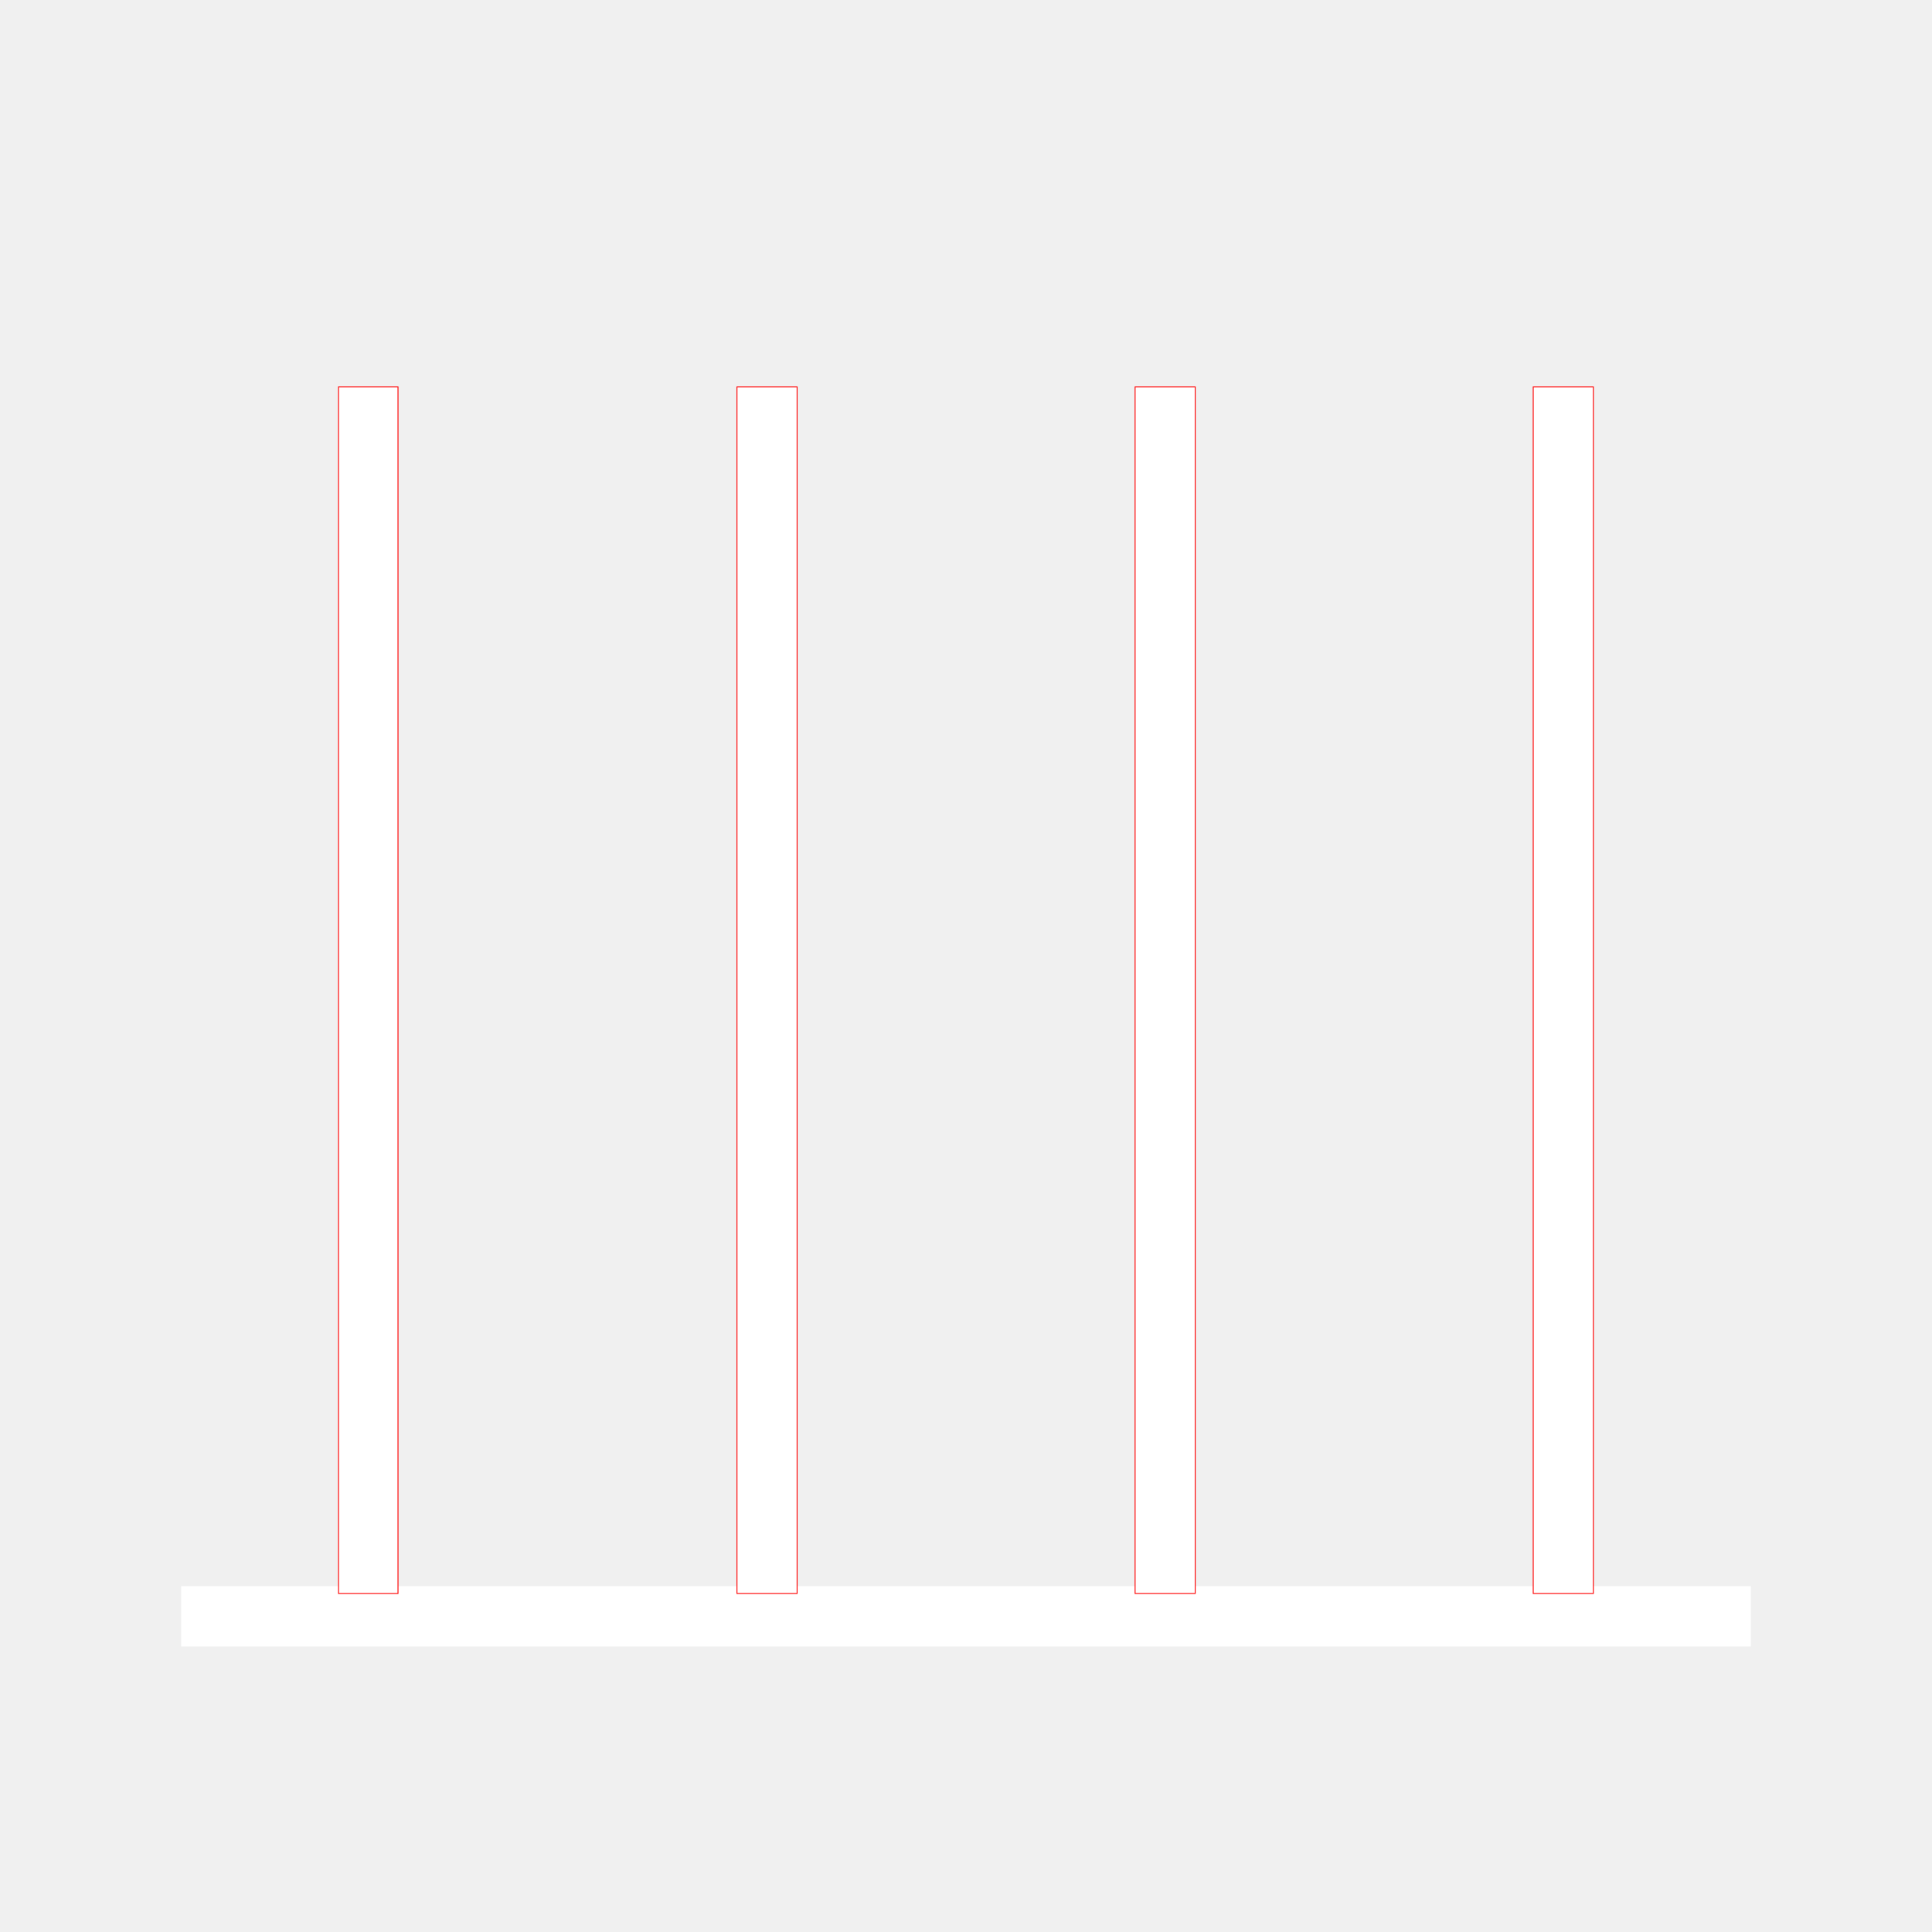
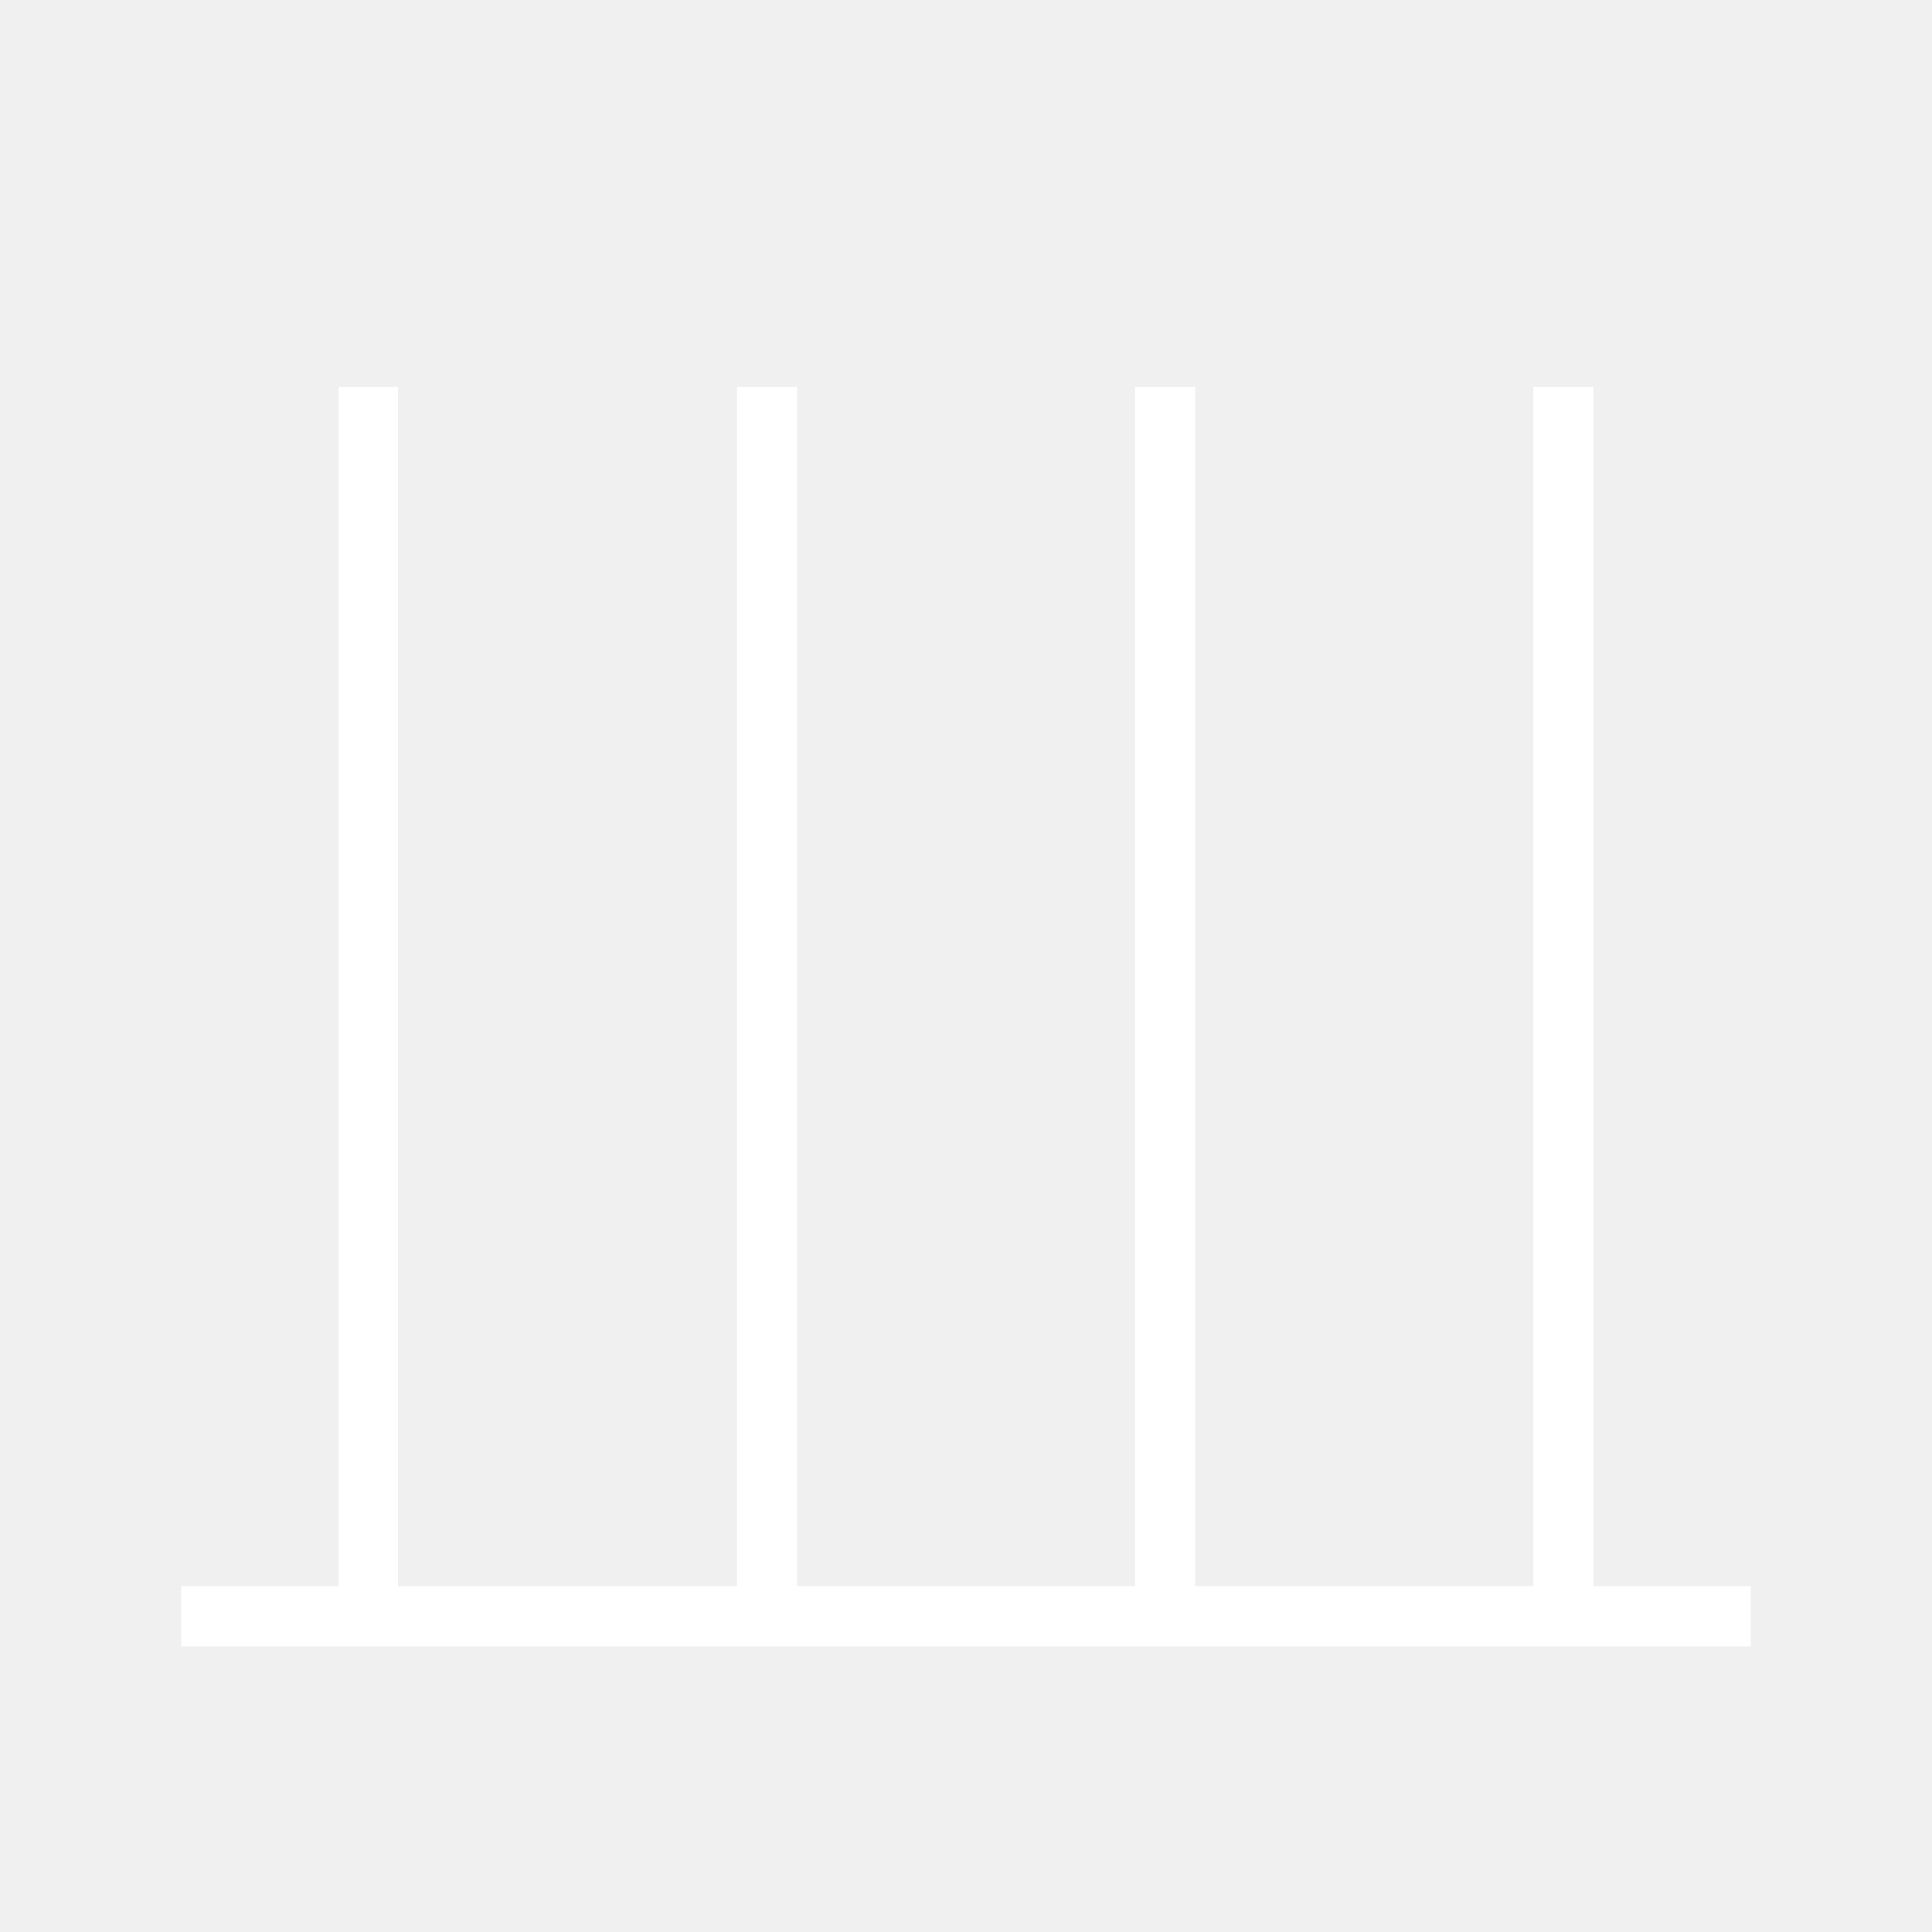
<svg xmlns="http://www.w3.org/2000/svg" width="160.01mm" height="160.01mm" viewBox="0 0 566.965 566.965" id="svg2" version="1.1">
  <defs id="defs4" />
  <g id="layer1" transform="translate(-468.9085,-166.292)">
-     <rect style="fill:#ffffff;fill-opacity:1;stroke:#ff0000;stroke-width:0.006;stroke-linejoin:miter;stroke-miterlimit:4;stroke-dasharray:none;stroke-dashoffset:0;stroke-opacity:1" id="rect4136" width="460.624" height="17.711" x="522.079" y="631.756" />
-     <rect style="fill:#ffffff;fill-opacity:1;stroke:#ff0000;stroke-width:0.262;stroke-linejoin:miter;stroke-miterlimit:4;stroke-dasharray:none;stroke-dashoffset:0;stroke-opacity:1" id="rect4138-6" width="17.454" height="354.069" x="568.252" y="279.844" />
-     <rect style="fill:#ffffff;fill-opacity:1;stroke:#ff0000;stroke-width:0.263;stroke-linejoin:miter;stroke-miterlimit:4;stroke-dasharray:none;stroke-dashoffset:0;stroke-opacity:1" id="rect4138-56" width="17.643" height="354.067" x="685.182" y="279.845" />
-     <rect style="fill:#ffffff;fill-opacity:1;stroke:#ff0000;stroke-width:0.263;stroke-linejoin:miter;stroke-miterlimit:4;stroke-dasharray:none;stroke-dashoffset:0;stroke-opacity:1" id="rect4138-86" width="17.643" height="354.067" x="802.016" y="279.845" />
-     <rect style="fill:#ffffff;fill-opacity:1;stroke:#ff0000;stroke-width:0.263;stroke-linejoin:miter;stroke-miterlimit:4;stroke-dasharray:none;stroke-dashoffset:0;stroke-opacity:1" id="rect4138-35" width="17.643" height="354.067" x="918.85" y="279.845" />
+     <path style="fill:#ffffff;fill-opacity:1;stroke:#ff0000;stroke-width:0.006;stroke-linejoin:miter;stroke-miterlimit:4;stroke-dasharray:none;stroke-dashoffset:0;stroke-opacity:1" d="M 99.344 113.553 L 99.344 465.465 L 53.17 465.465 L 53.17 483.174 L 513.795 483.174 L 513.795 465.465 L 467.584 465.465 L 467.584 113.553 L 449.941 113.553 L 449.941 465.465 L 350.75 465.465 L 350.75 113.553 L 333.107 113.553 L 333.107 465.465 L 233.916 465.465 L 233.916 113.553 L 216.273 113.553 L 216.273 465.465 L 116.799 465.465 L 116.799 113.553 L 99.344 113.553 z " transform="translate(468.9085,166.292)" id="rect4136" />
  </g>
</svg>
